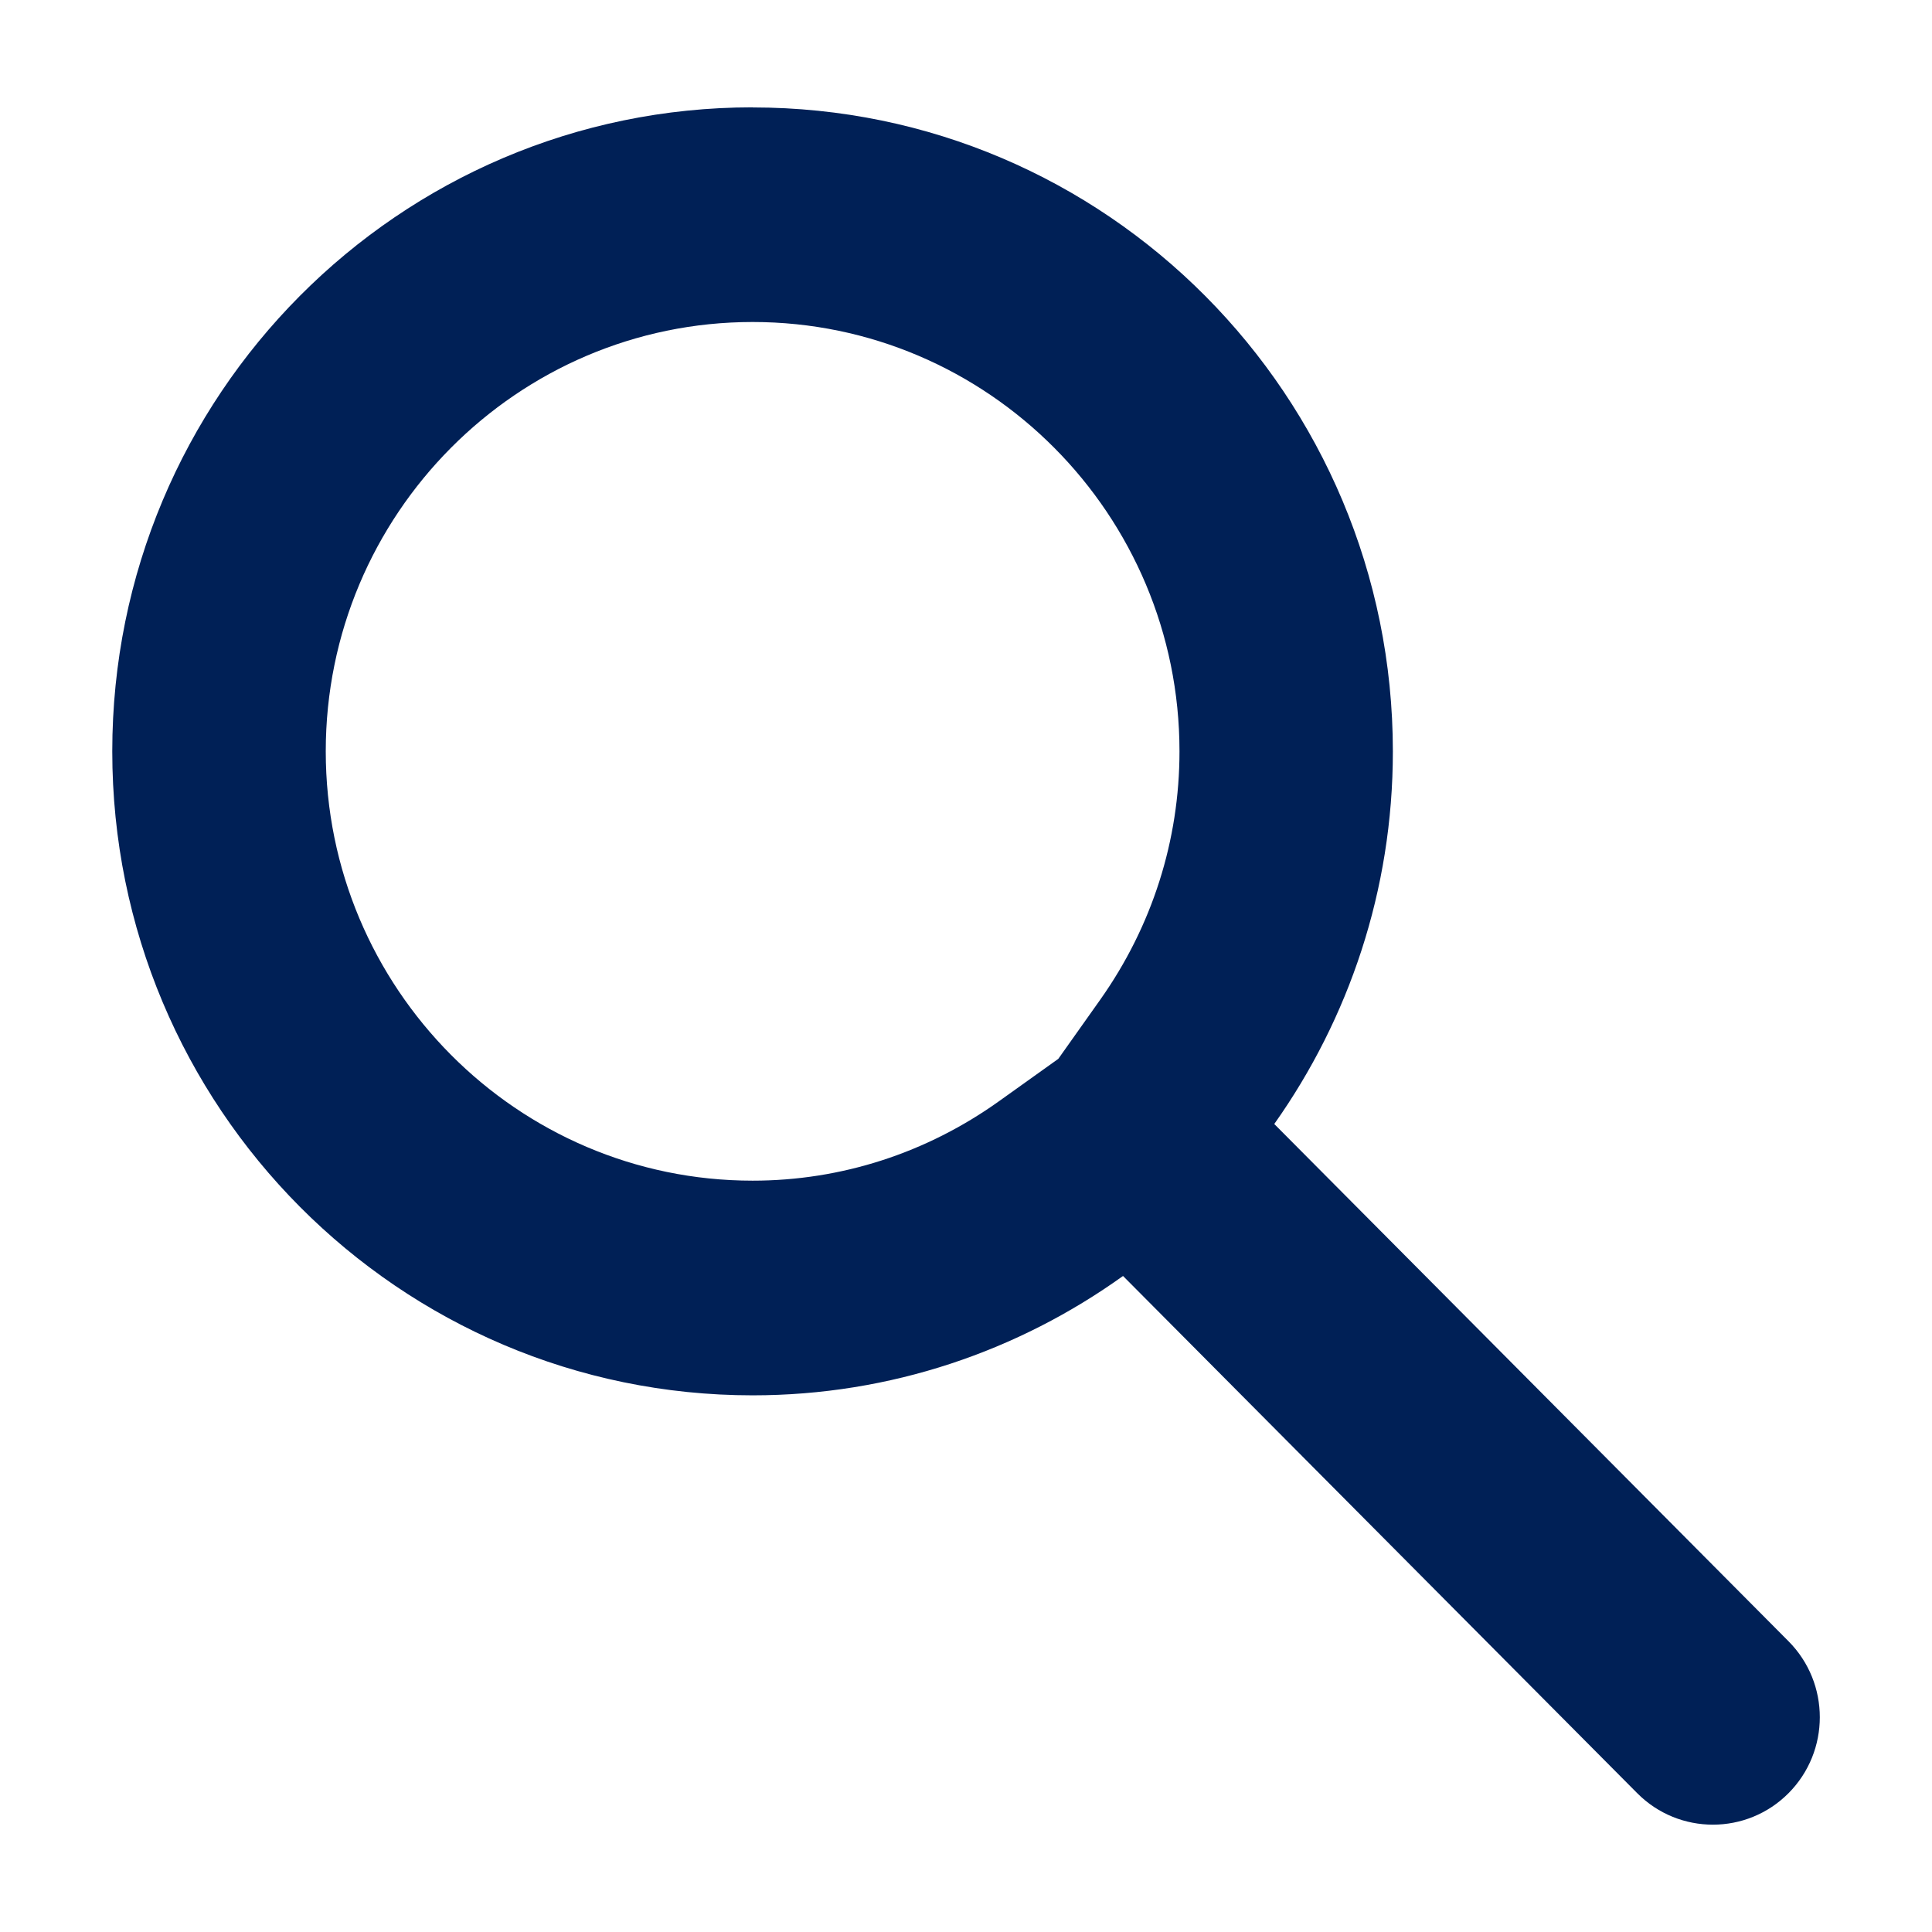
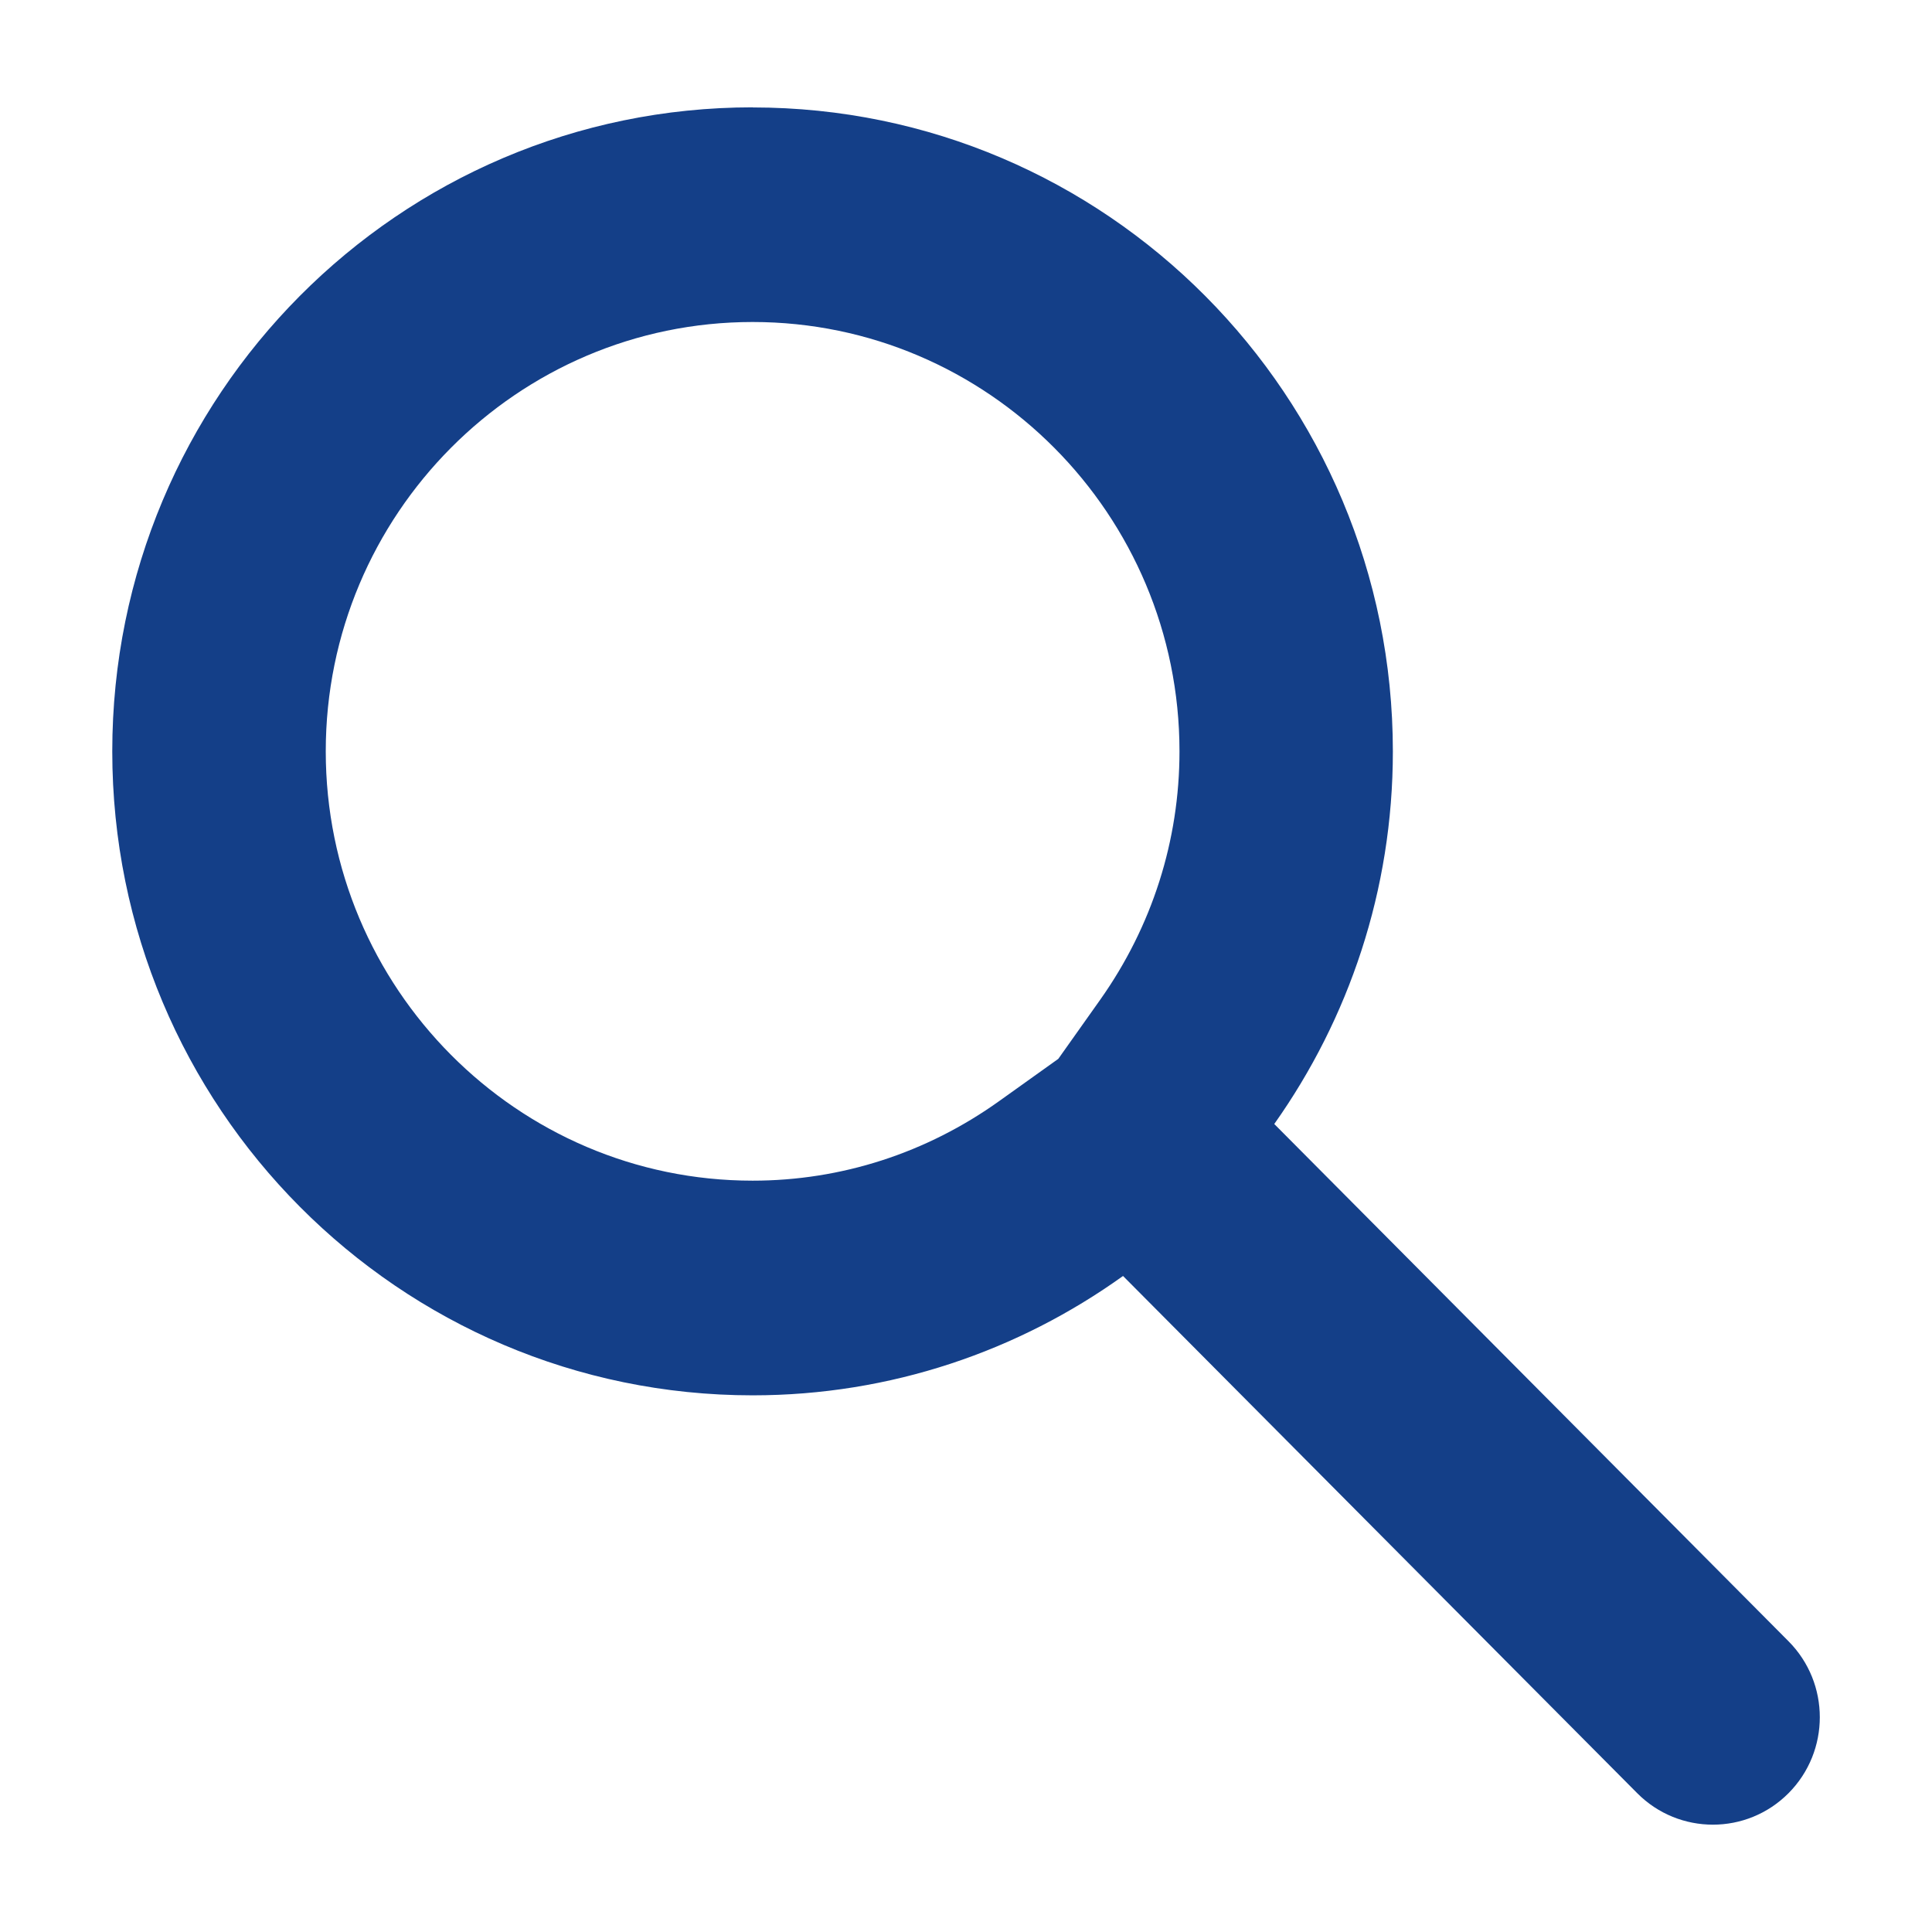
<svg xmlns="http://www.w3.org/2000/svg" version="1.1" width="18" height="18" viewBox="0 0 18 18">
-   <path fill="#002056" d="M7.012 3c2.193 0 3.977 1.794 3.977 4 0 0.831-0.255 1.63-0.737 2.312l-0.392 0.553-0.55 0.393c-0.678 0.485-1.473 0.742-2.298 0.742-2.193 0-3.977-1.794-3.977-4s1.784-4 3.977-4zM7.012 1c-3.295 0-5.966 2.686-5.966 6s2.671 6 5.966 6c1.288 0 2.477-0.414 3.451-1.112l4.791 4.819c0.195 0.196 0.45 0.293 0.705 0.293s0.51-0.098 0.704-0.293c0.389-0.391 0.389-1.025 0-1.416l-4.791-4.819c0.694-0.98 1.105-2.177 1.105-3.471 0-3.314-2.671-6-5.965-6v0z" />
+   <path fill="#143f88" d="M7.012 3c2.193 0 3.977 1.794 3.977 4 0 0.831-0.255 1.63-0.737 2.312l-0.392 0.553-0.55 0.393c-0.678 0.485-1.473 0.742-2.298 0.742-2.193 0-3.977-1.794-3.977-4s1.784-4 3.977-4zM7.012 1c-3.295 0-5.966 2.686-5.966 6s2.671 6 5.966 6c1.288 0 2.477-0.414 3.451-1.112l4.791 4.819c0.195 0.196 0.45 0.293 0.705 0.293s0.51-0.098 0.704-0.293c0.389-0.391 0.389-1.025 0-1.416l-4.791-4.819c0.694-0.98 1.105-2.177 1.105-3.471 0-3.314-2.671-6-5.965-6v0z" />
</svg>
